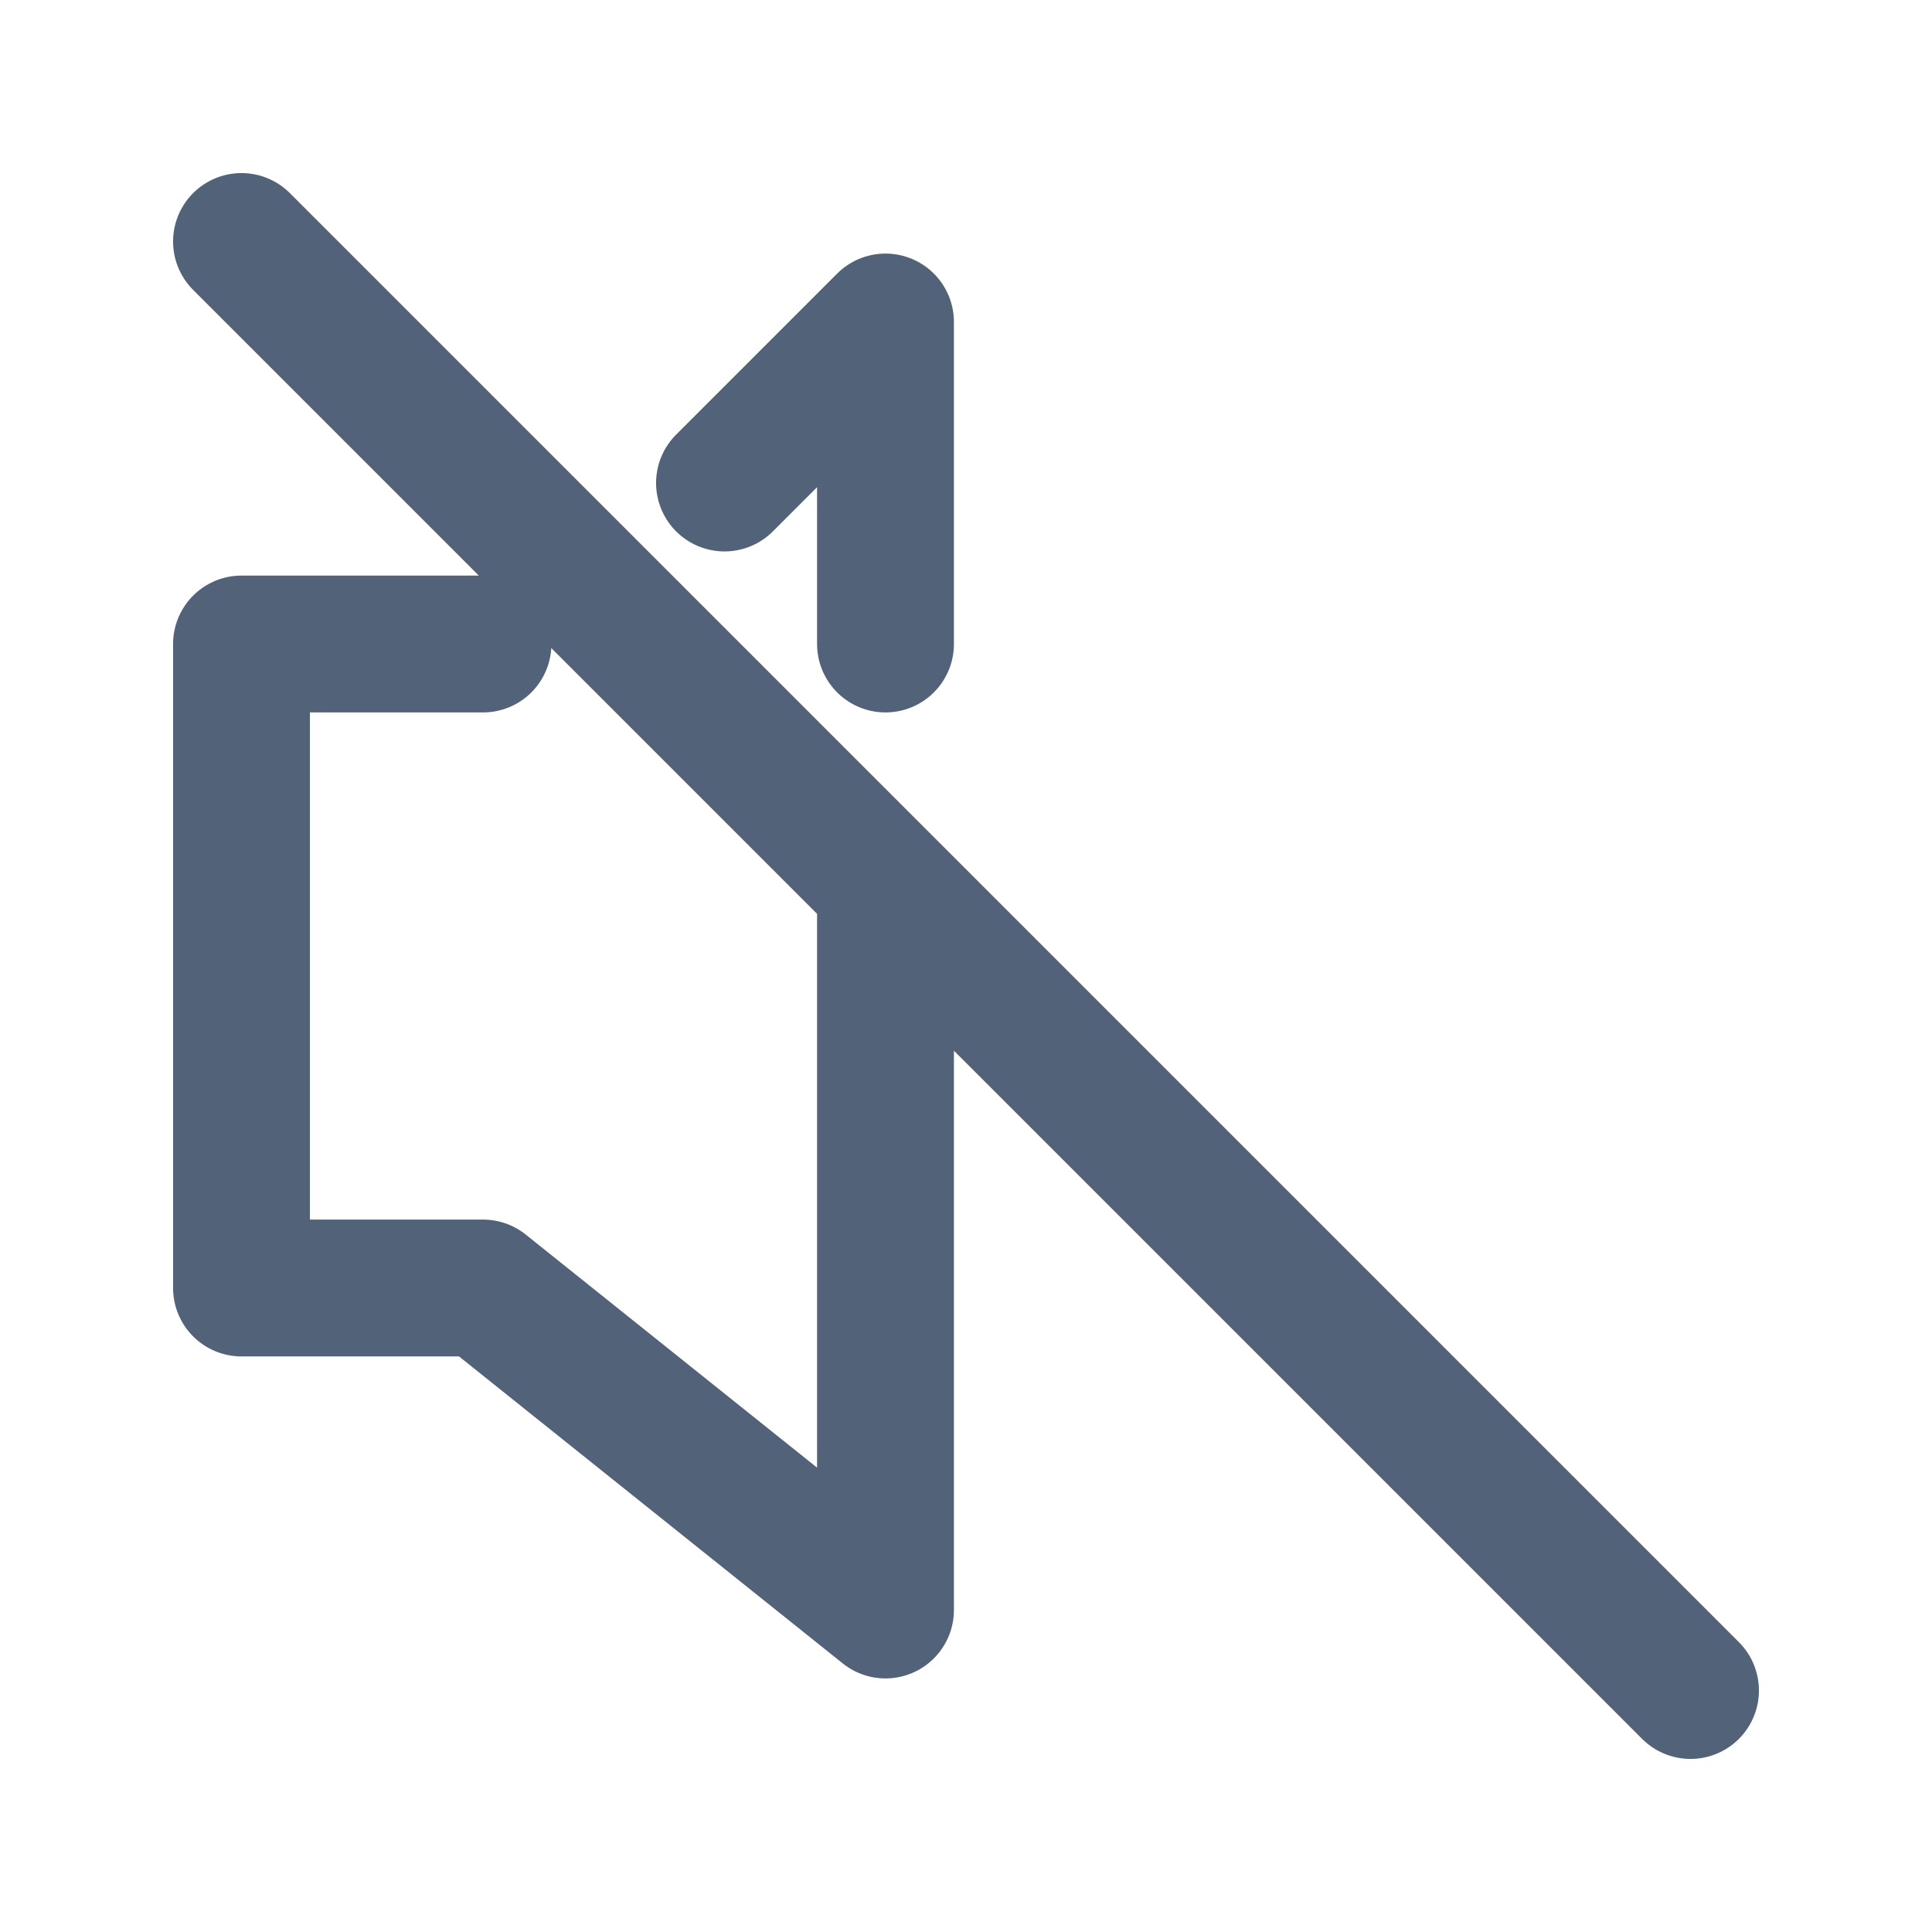
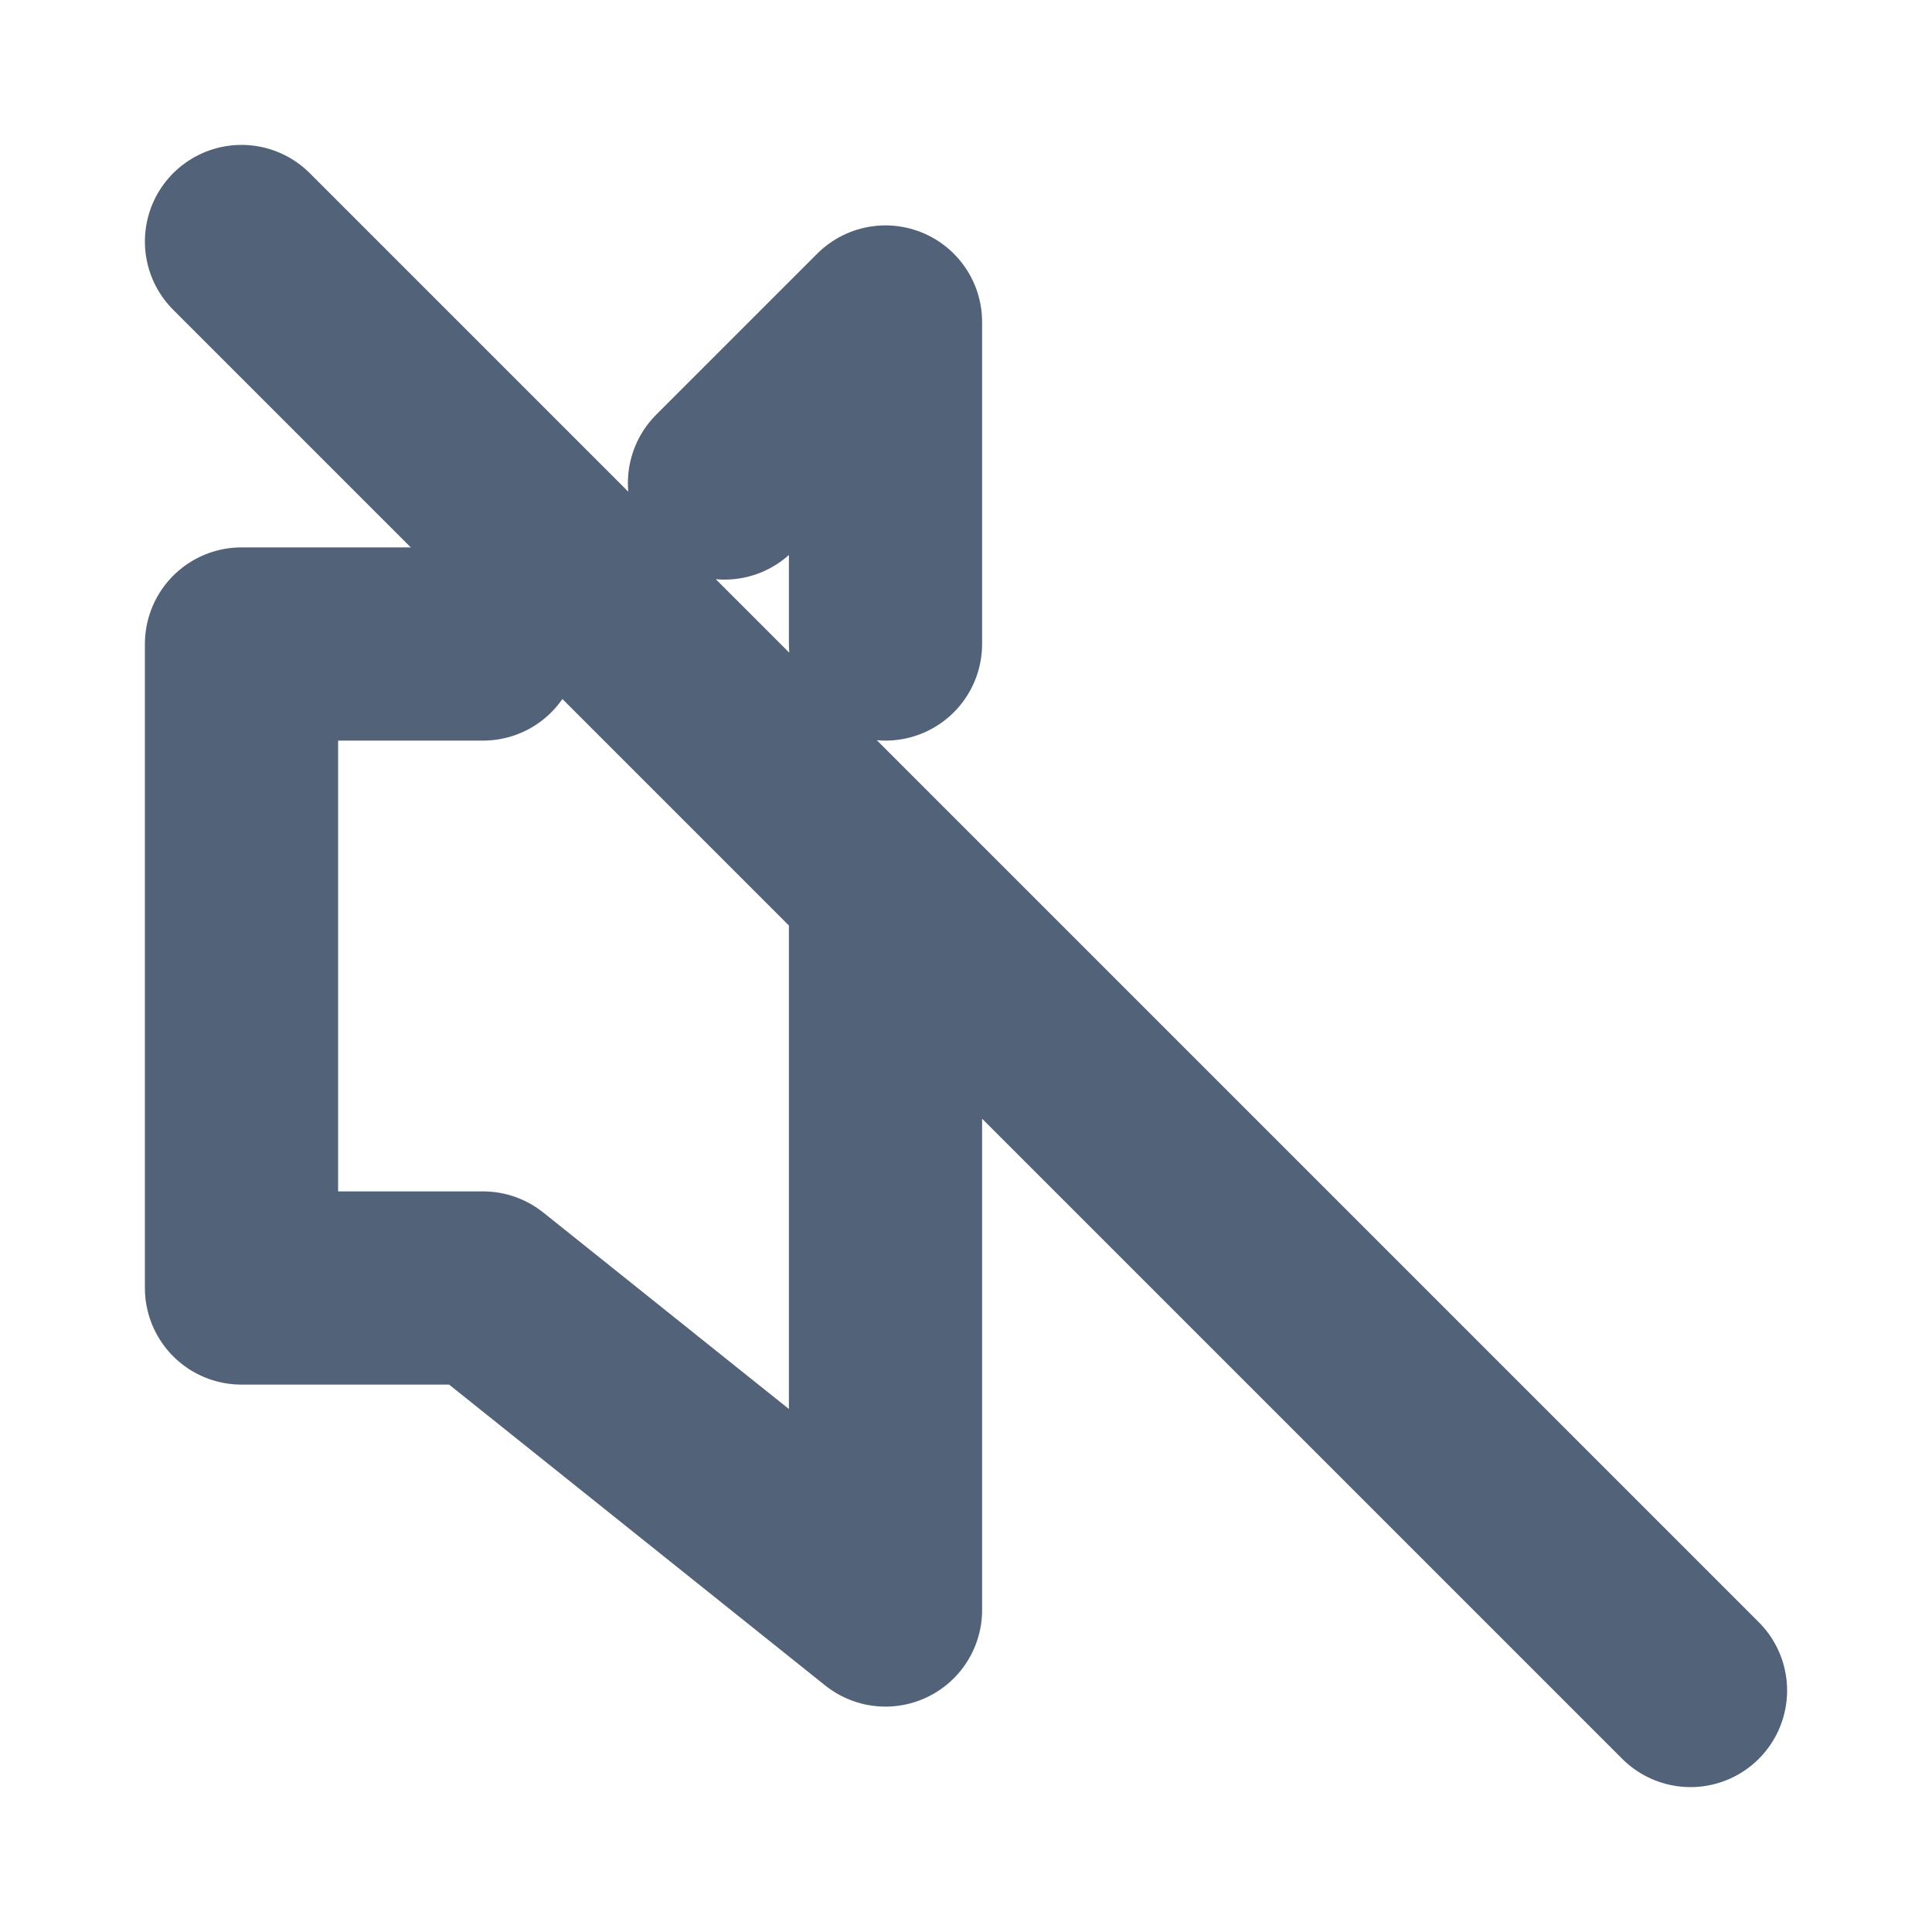
- <svg xmlns="http://www.w3.org/2000/svg" width="24" height="24" viewBox="0 0 24 24" fill="none" stroke="#526278" stroke-width="1.7" stroke-linecap="round" stroke-linejoin="round">
+ <svg xmlns="http://www.w3.org/2000/svg" width="24" height="24" viewBox="0 0 24 24" fill="none" stroke="#526278" stroke-width="2.4" stroke-linecap="round" stroke-linejoin="round">
  <path d="m9 6 2-2v4M6 8H3v8h3l5 4v-9M3 3l18 18" />
</svg>
